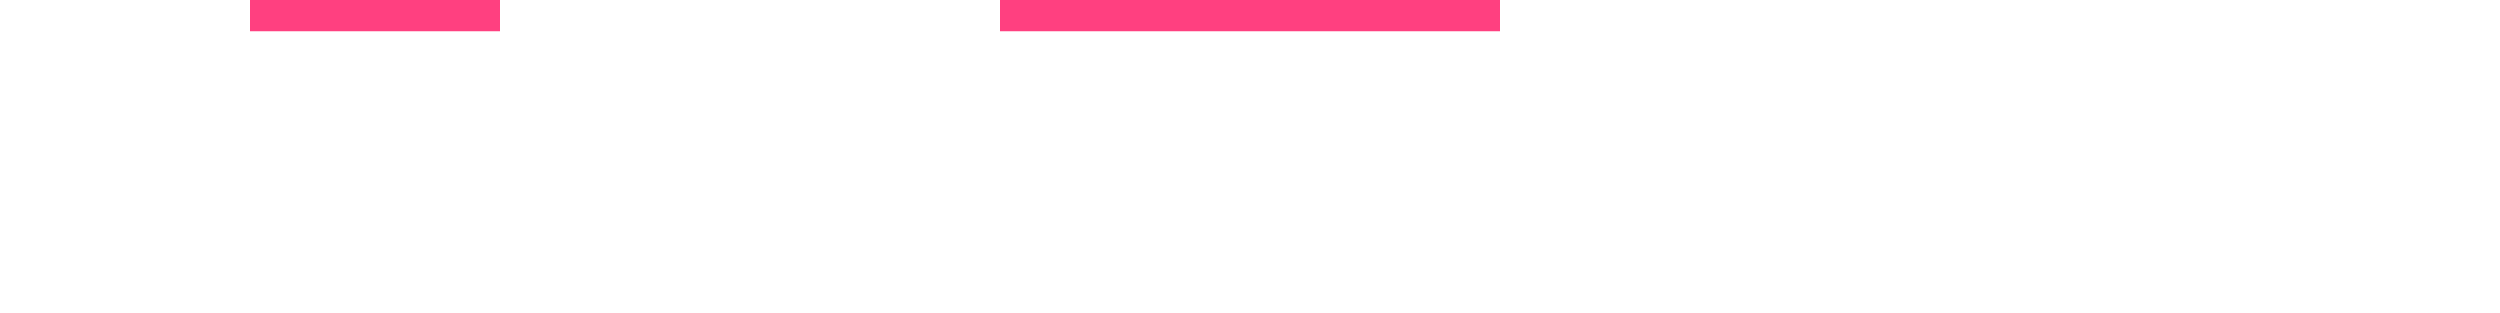
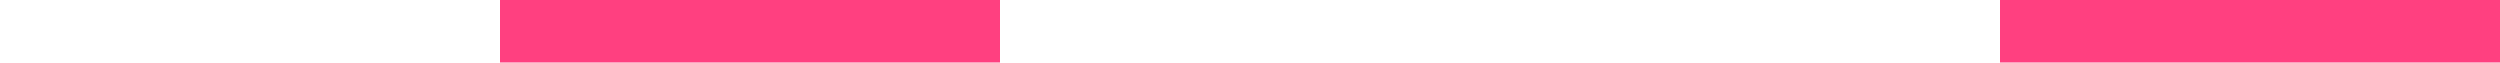
- <svg xmlns="http://www.w3.org/2000/svg" width="800" height="100">
+ <svg>
  <defs>
    <clipPath id="canvas-features-clip-test">
      <rect x="0" y="0" width="800" height="100" />
    </clipPath>
  </defs>
  <g clip-path="url(#canvas-features-clip-test)">
    <g>
      <clipPath id="svgcanvas-clip-0">
        <path d="M0,0h800v100h-800Z" />
      </clipPath>
      <g clip-path="url(#svgcanvas-clip-0)">
        <rect x="80" y="0" width="80" height="10" fill="rgba(255,64,128,1)" />
        <rect x="320" y="0" width="160" height="10" fill="rgba(255,64,128,1)" />
      </g>
    </g>
    <g />
  </g>
</svg>
